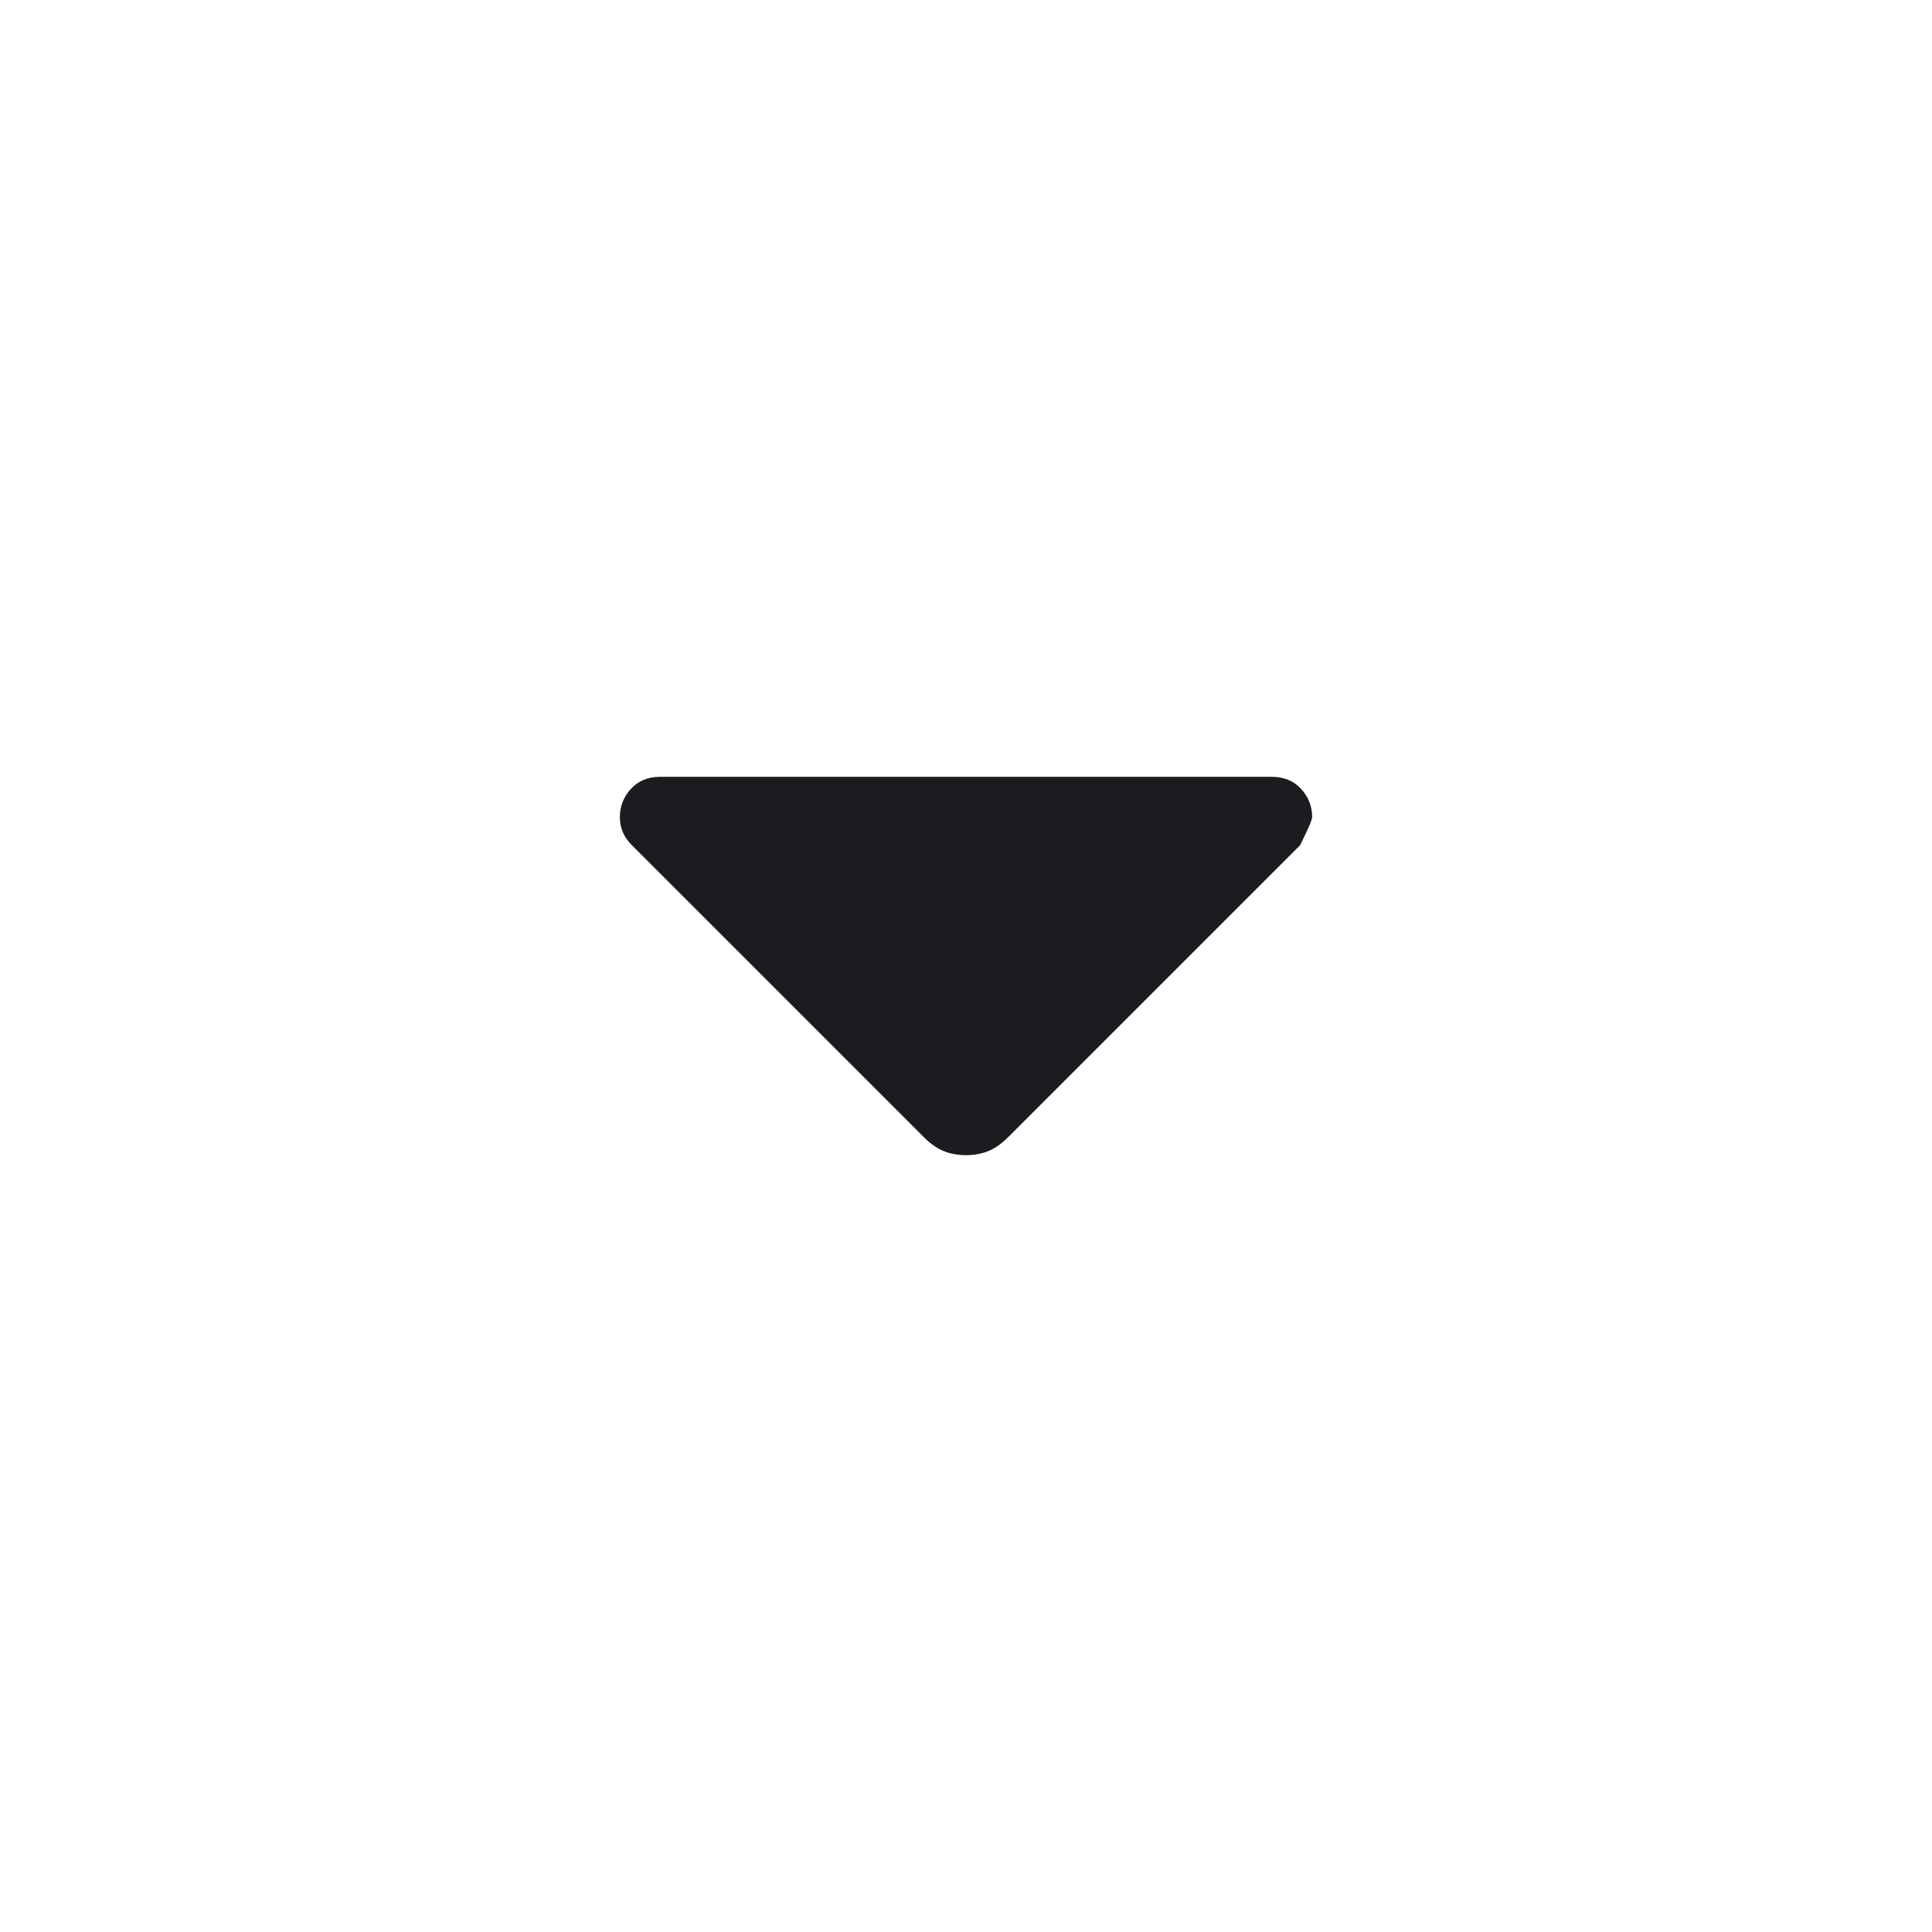
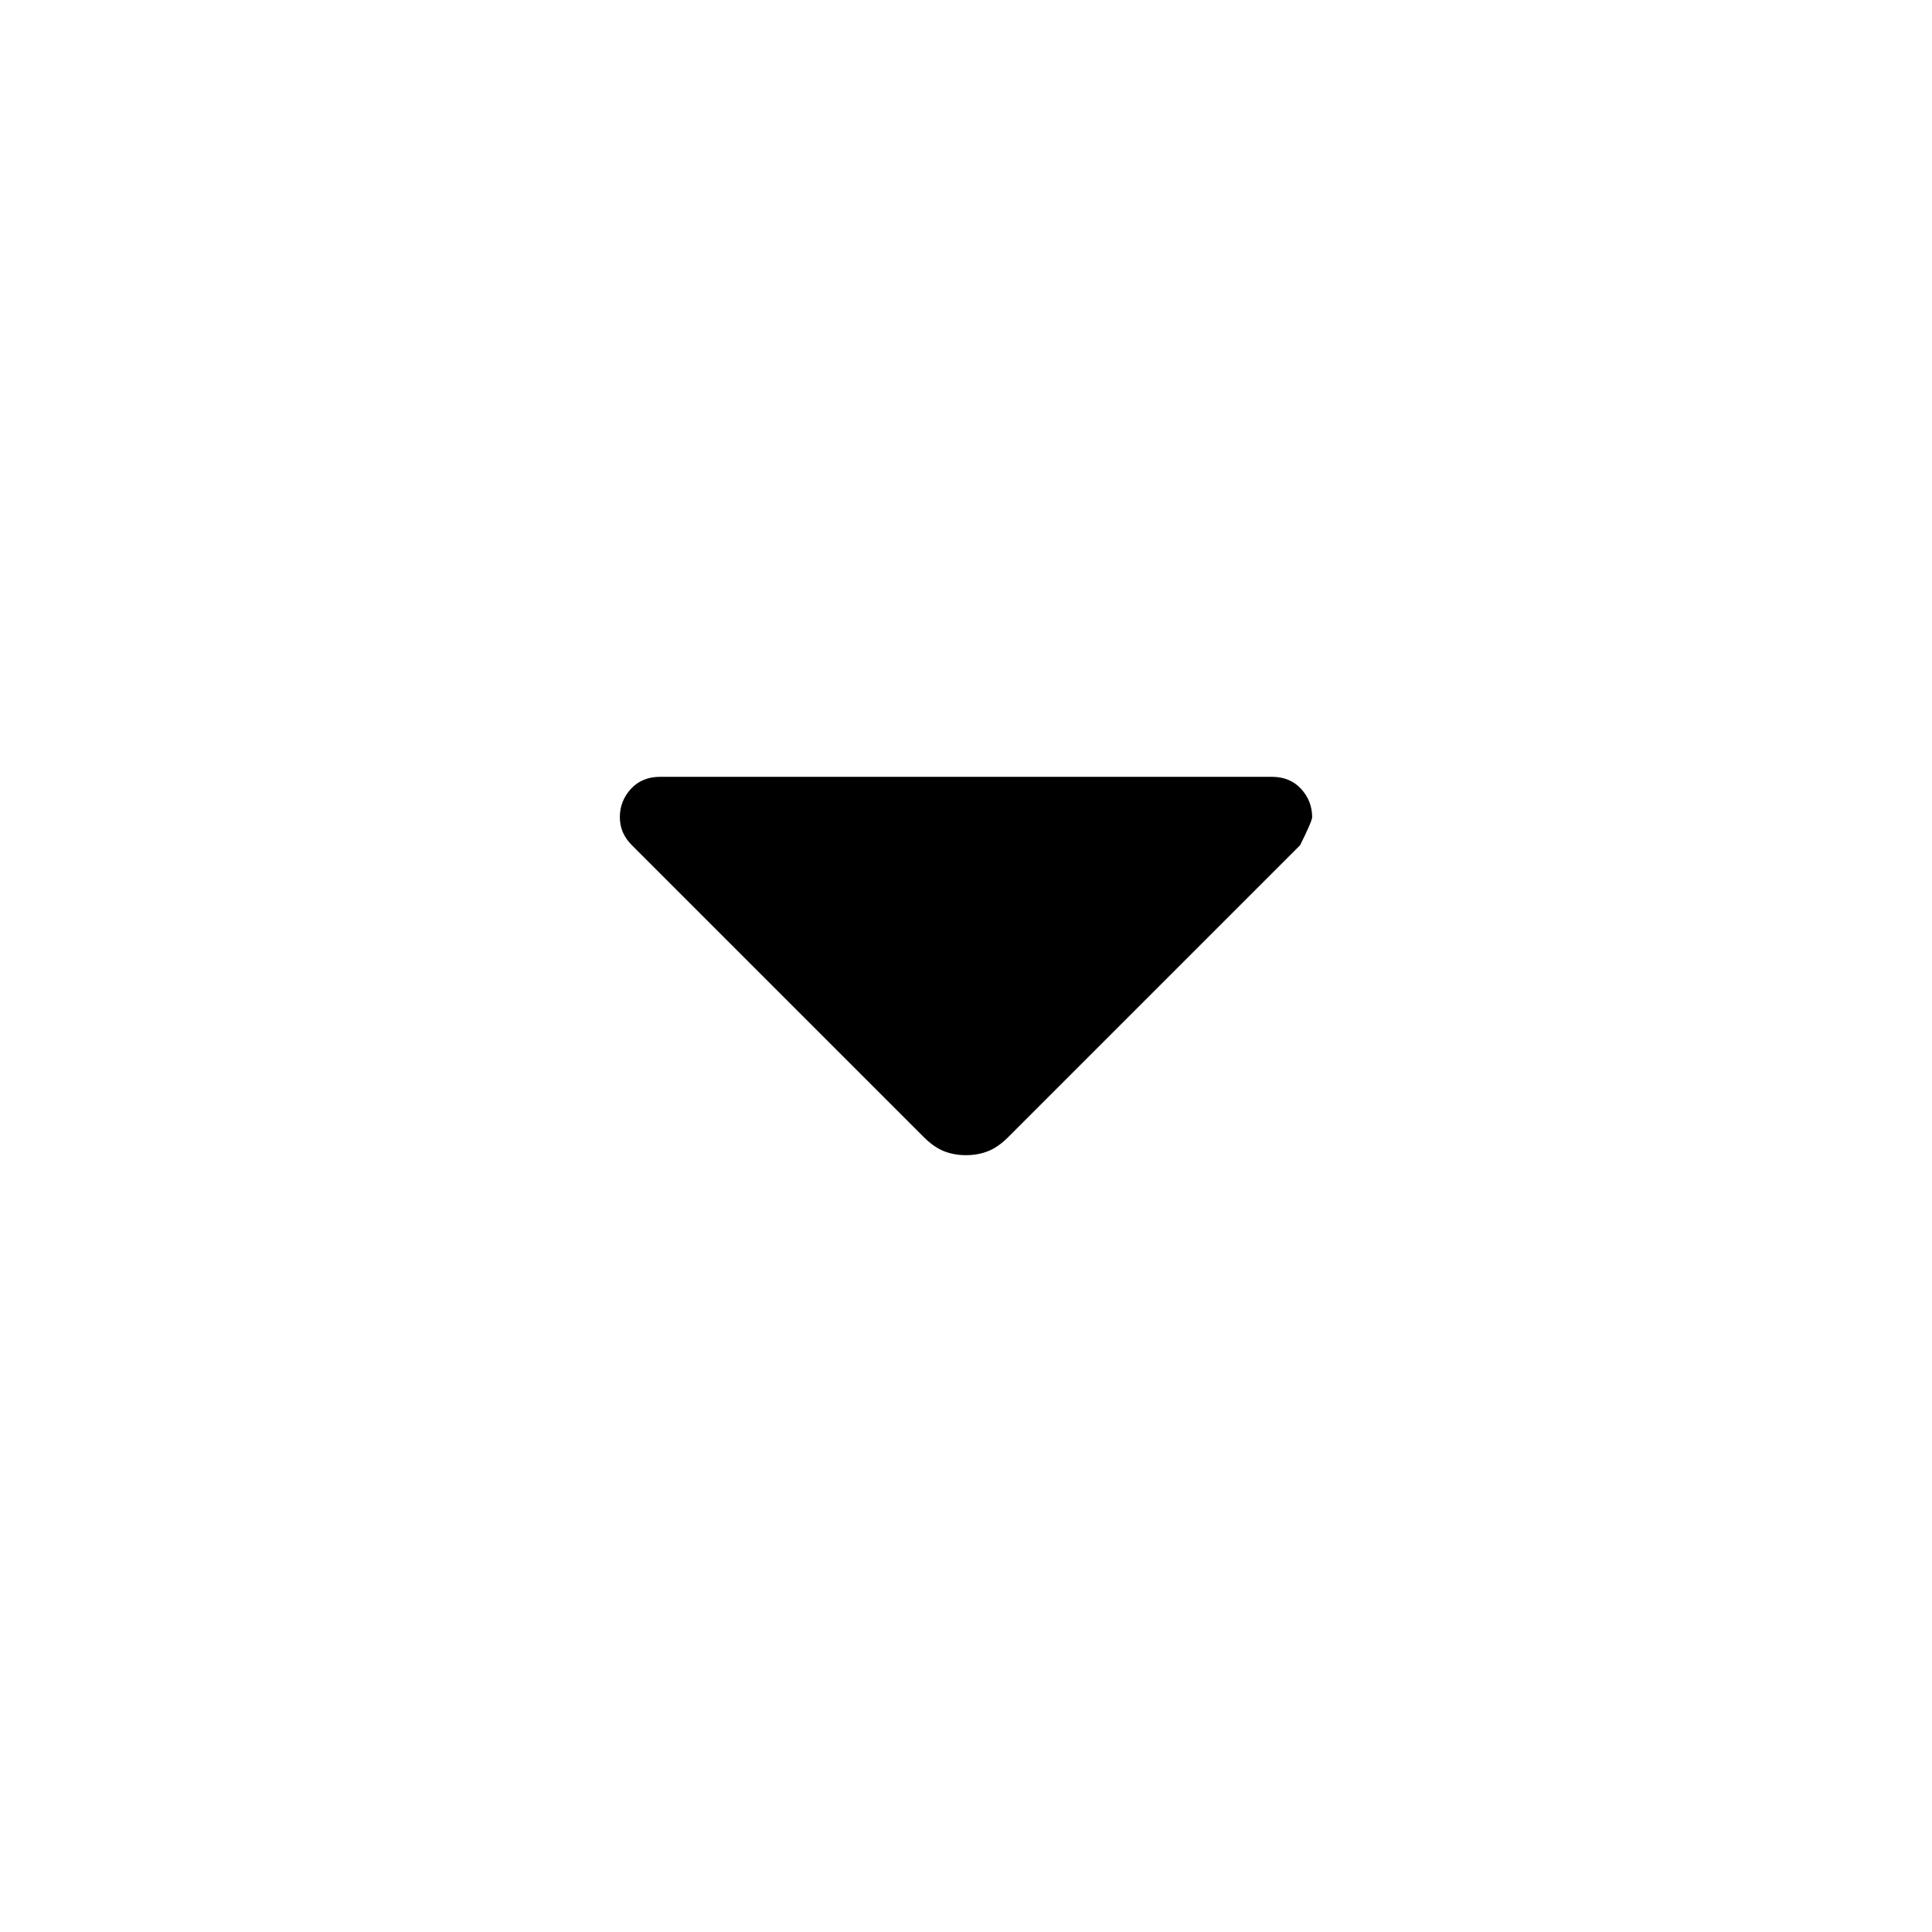
<svg xmlns="http://www.w3.org/2000/svg" width="24" height="24" viewBox="0 0 24 24" fill="none">
-   <path d="M11.475 14.125L7.85 10.5C7.8 10.45 7.762 10.396 7.737 10.338C7.712 10.279 7.7 10.217 7.7 10.15C7.7 10.017 7.746 9.9 7.837 9.8C7.929 9.7 8.05 9.65 8.2 9.65H15.8C15.95 9.65 16.071 9.7 16.163 9.8C16.254 9.9 16.3 10.017 16.3 10.15C16.3 10.183 16.25 10.3 16.15 10.5L12.525 14.125C12.442 14.208 12.358 14.267 12.275 14.3C12.192 14.333 12.1 14.35 12 14.35C11.9 14.35 11.808 14.333 11.725 14.3C11.642 14.267 11.558 14.208 11.475 14.125Z" fill="#1C1B1F" />
+   <path d="M11.475 14.125L7.85 10.5C7.8 10.45 7.762 10.396 7.737 10.338C7.712 10.279 7.7 10.217 7.7 10.15C7.7 10.017 7.746 9.9 7.837 9.8C7.929 9.7 8.05 9.65 8.2 9.65H15.8C15.95 9.65 16.071 9.7 16.163 9.8C16.254 9.9 16.3 10.017 16.3 10.15C16.3 10.183 16.25 10.3 16.15 10.5L12.525 14.125C12.442 14.208 12.358 14.267 12.275 14.3C12.192 14.333 12.1 14.35 12 14.35C11.9 14.35 11.808 14.333 11.725 14.3C11.642 14.267 11.558 14.208 11.475 14.125Z" fill="currentColor" />
</svg>
